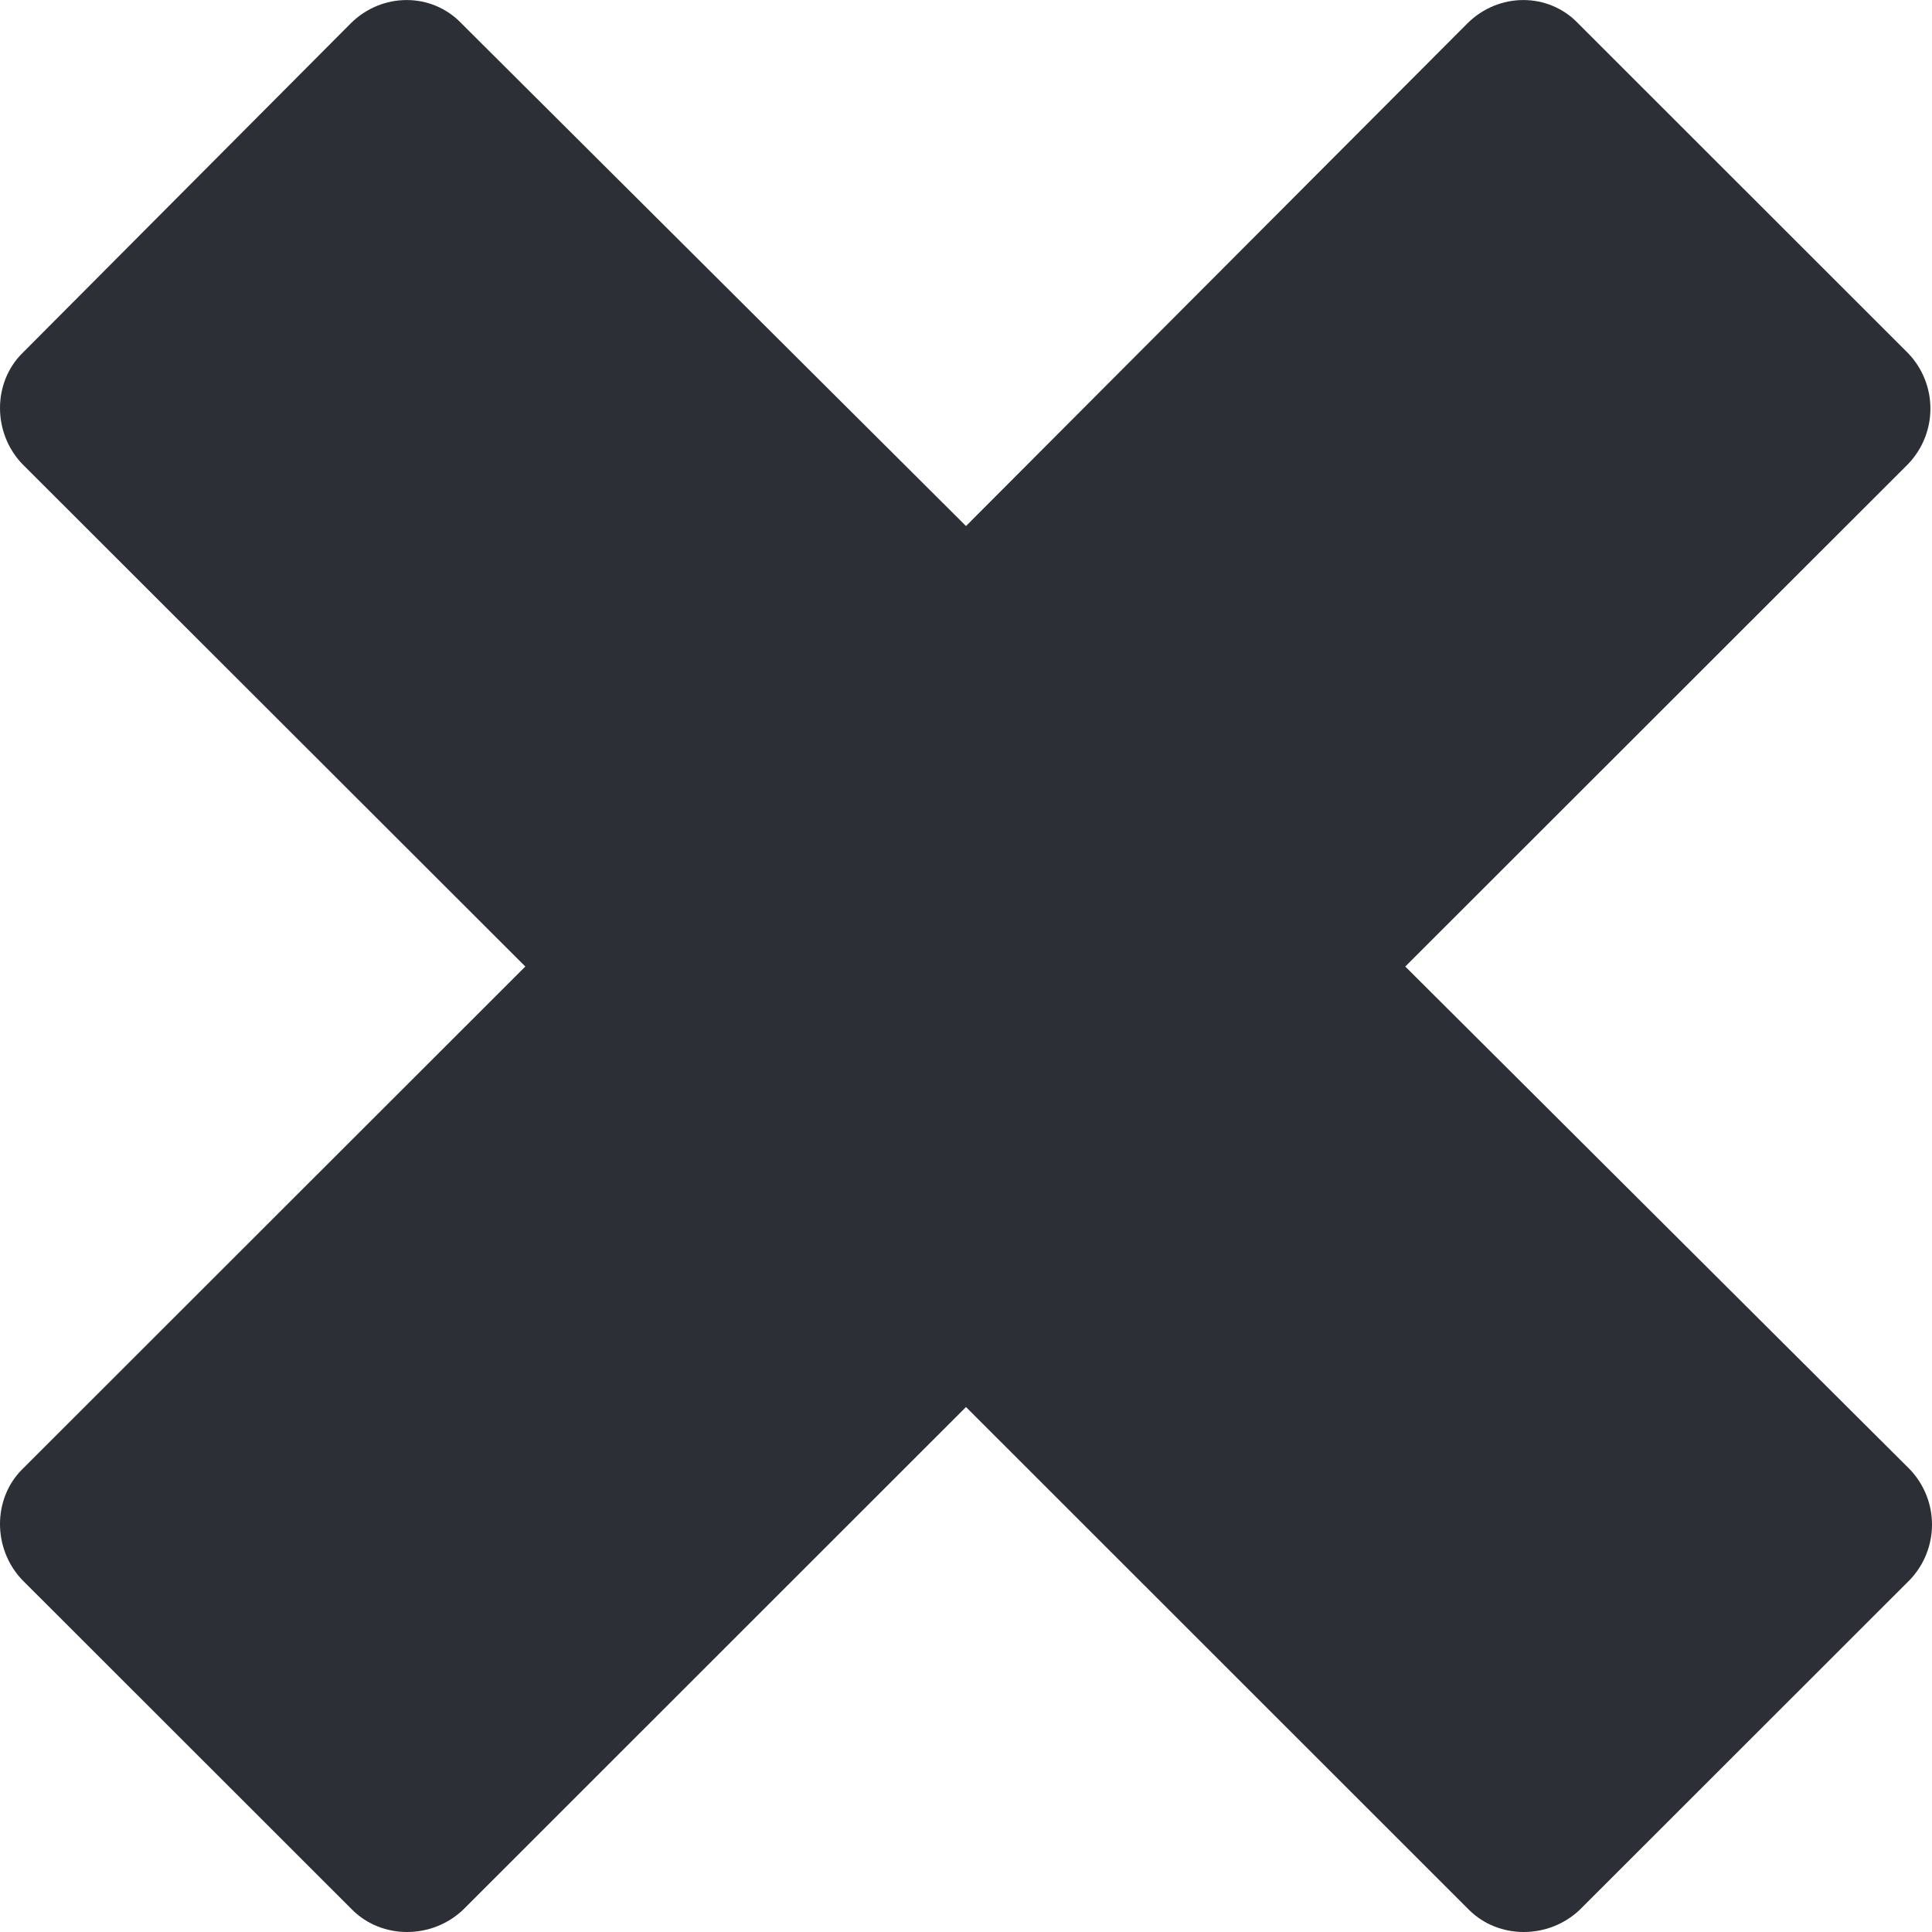
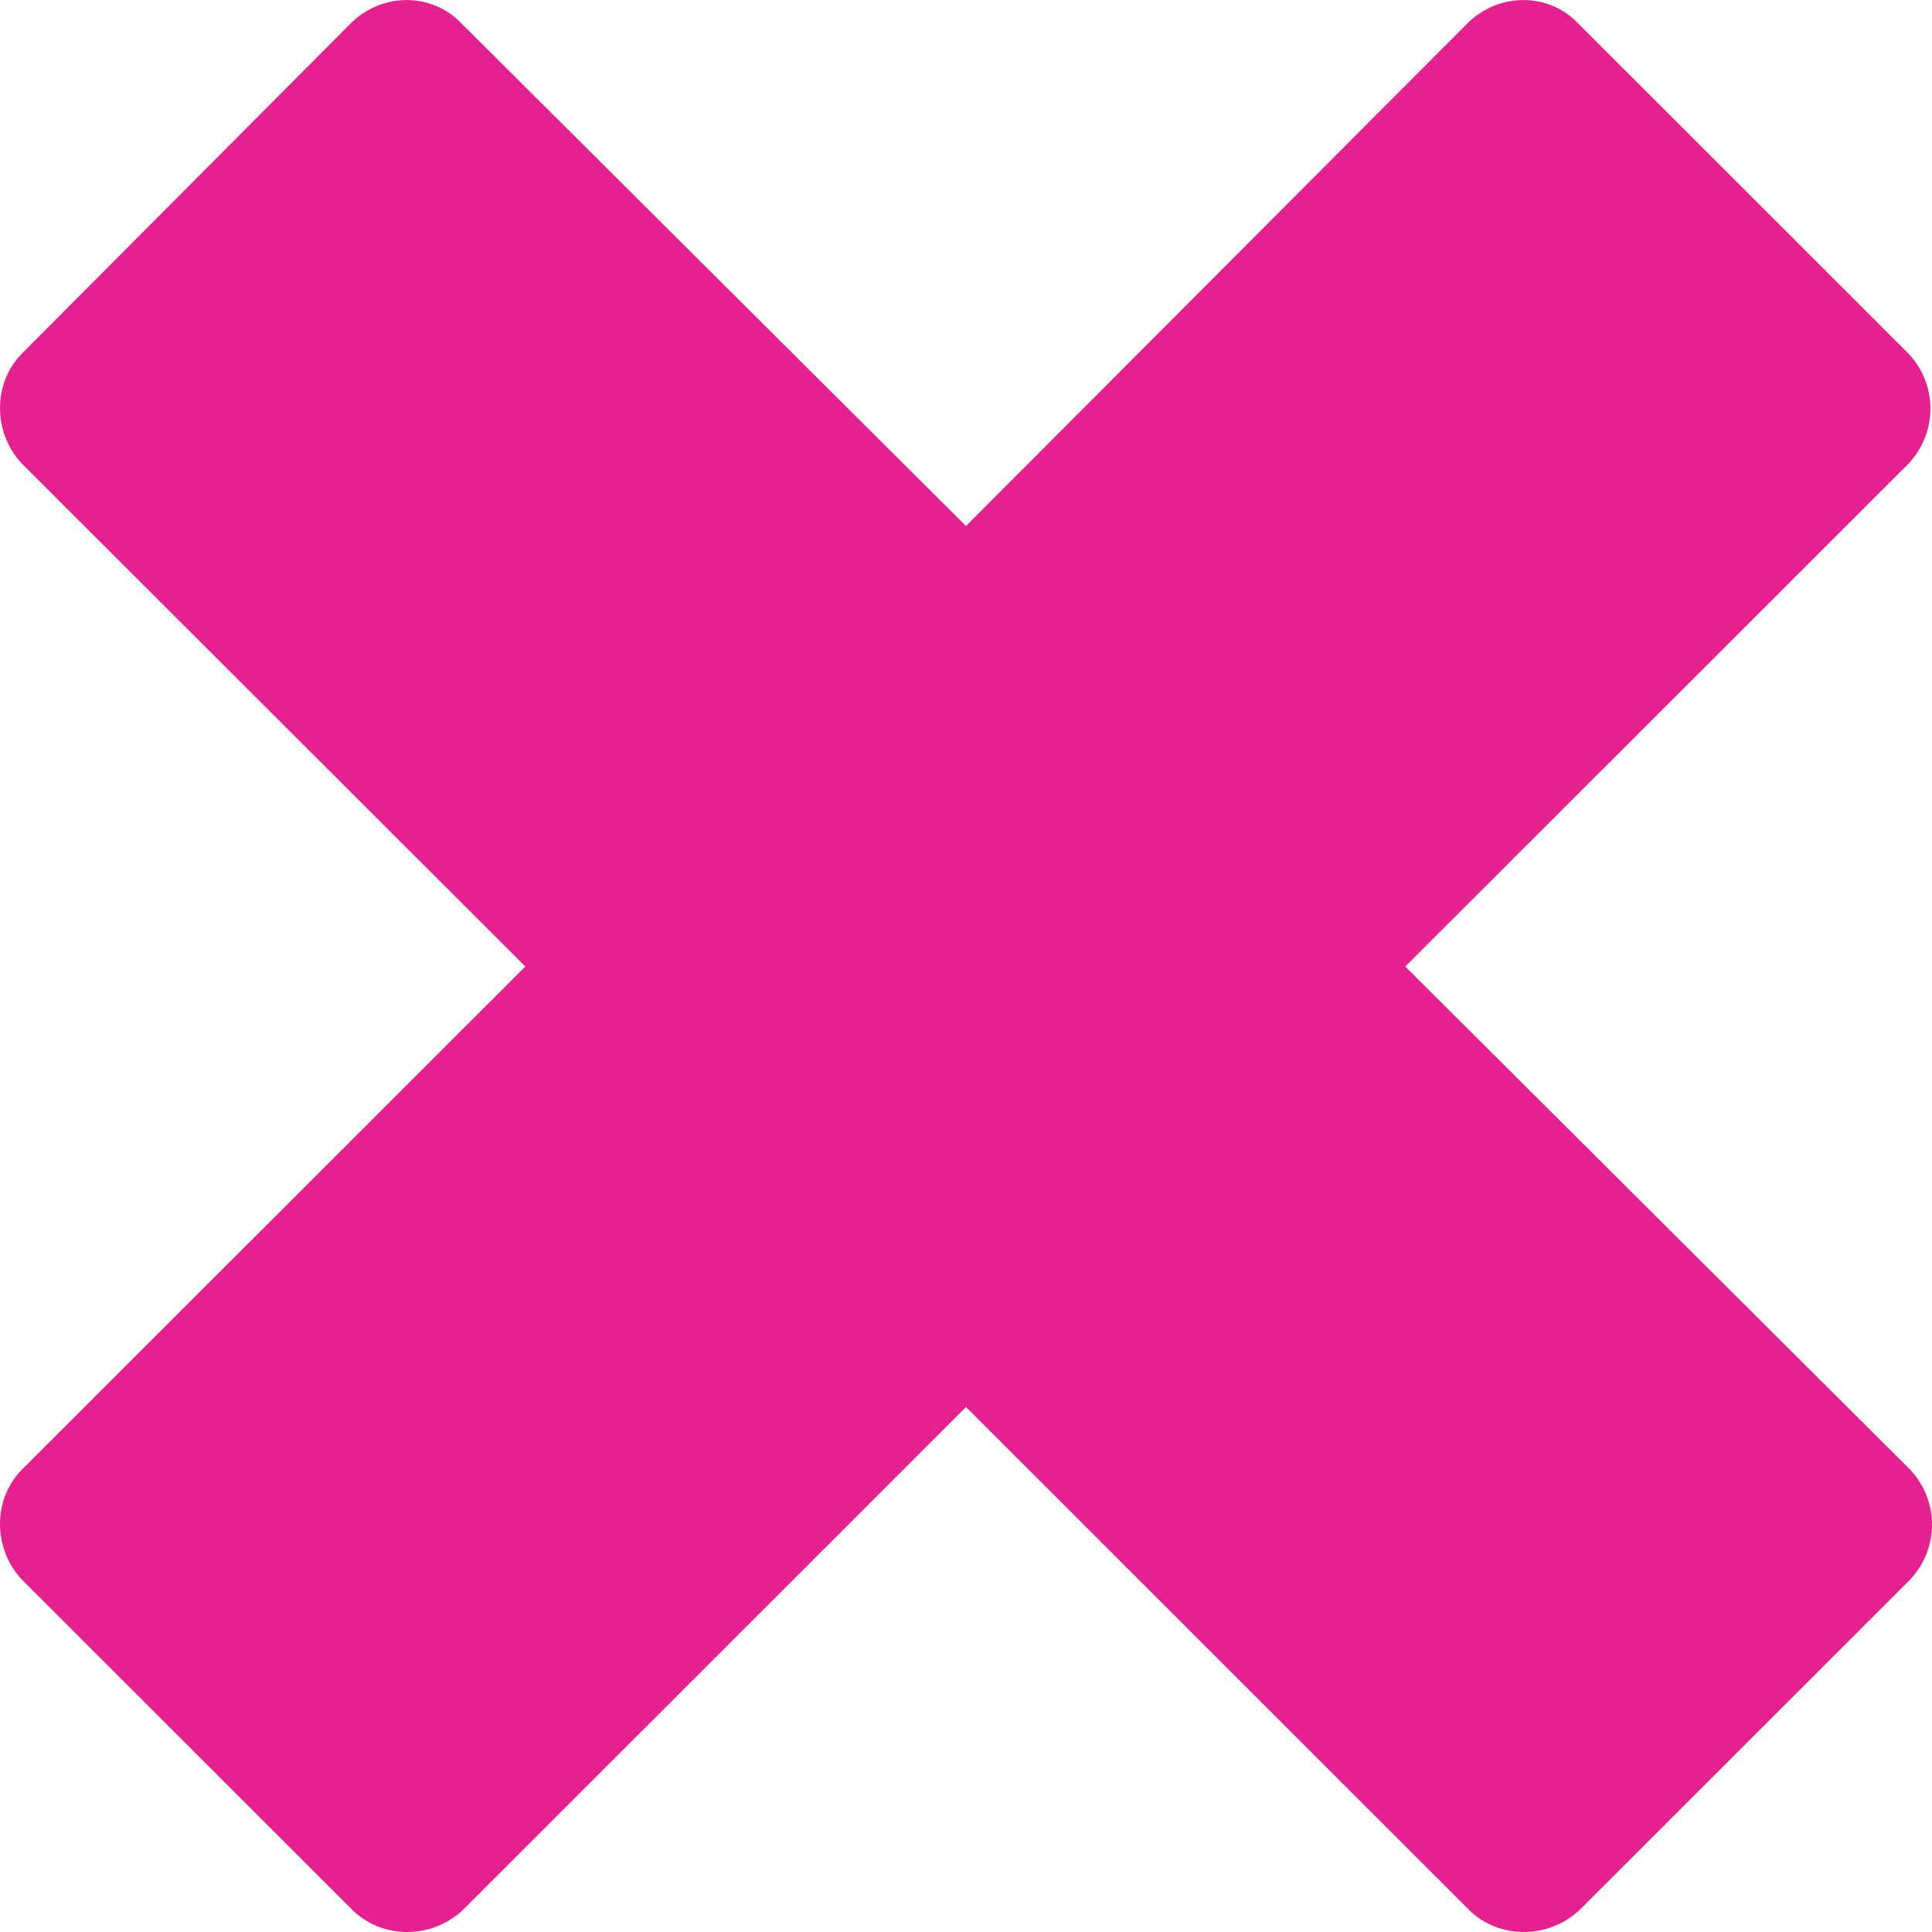
<svg xmlns="http://www.w3.org/2000/svg" width="11" height="11" viewBox="0 0 11 11" fill="none">
-   <path d="M8.001 5.503L10.865 2.641C11.033 2.464 11.033 2.189 10.865 2.012L8.985 0.133C8.816 -0.044 8.533 -0.044 8.355 0.133L5.5 2.995L2.627 0.133C2.458 -0.044 2.175 -0.044 1.997 0.133L0.126 2.012C-0.042 2.18 -0.042 2.464 0.126 2.641L2.991 5.503L0.126 8.366C-0.042 8.534 -0.042 8.818 0.126 8.995L2.006 10.874C2.175 11.042 2.458 11.042 2.636 10.874L5.5 8.011L8.364 10.874C8.533 11.042 8.816 11.042 8.994 10.874L10.874 8.995C11.042 8.818 11.042 8.543 10.874 8.366L8.001 5.503Z" fill="#2D2F36" />
+   <path d="M8.001 5.503L10.865 2.641C11.033 2.464 11.033 2.189 10.865 2.012L8.985 0.133C8.816 -0.044 8.533 -0.044 8.355 0.133L5.5 2.995L2.627 0.133C2.458 -0.044 2.175 -0.044 1.997 0.133L0.126 2.012C-0.042 2.18 -0.042 2.464 0.126 2.641L2.991 5.503L0.126 8.366C-0.042 8.534 -0.042 8.818 0.126 8.995L2.006 10.874C2.175 11.042 2.458 11.042 2.636 10.874L5.5 8.011L8.364 10.874C8.533 11.042 8.816 11.042 8.994 10.874L10.874 8.995C11.042 8.818 11.042 8.543 10.874 8.366L8.001 5.503Z" fill="#E5218F" />
</svg>
